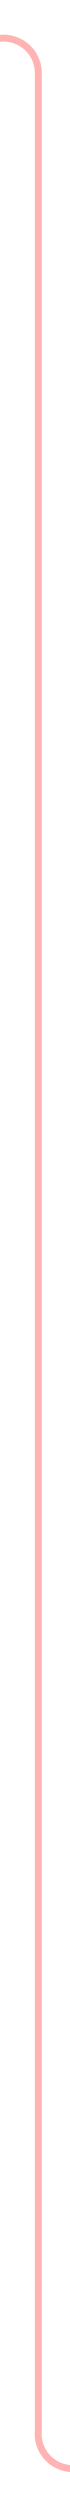
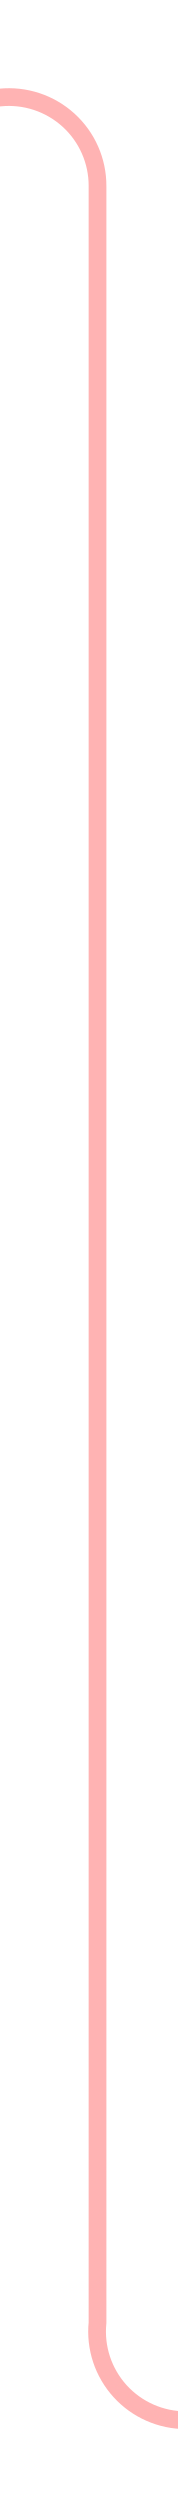
- <svg xmlns="http://www.w3.org/2000/svg" version="1.1" width="10px" height="359px" preserveAspectRatio="xMidYMin meet" viewBox="446 335  8 359">
-   <path d="M 345.5 364  L 345.5 345  A 5 5 0 0 1 350.5 340.5 L 445 340.5  A 5 5 0 0 1 450.5 345.5 L 450.5 684  A 5 5 0 0 0 455.5 689.5 L 462 689.5  " stroke-width="1" stroke="#ff0000" fill="none" stroke-opacity="0.298" />
-   <path d="M 461 684  L 461 695  L 462 695  L 462 684  L 461 684  Z " fill-rule="nonzero" fill="#ff0000" stroke="none" fill-opacity="0.298" />
+ <svg xmlns="http://www.w3.org/2000/svg" version="1.1" width="10px" height="141px" preserveAspectRatio="xMidYMin meet" viewBox="446 165  8 141">
+   <path d="M 334.5 193  L 334.5 175  A 5 5 0 0 1 339.5 170.5 L 445 170.5  A 5 5 0 0 1 450.5 175.5 L 450.5 296  A 5 5 0 0 0 455.5 301.5 L 464 301.5  " stroke-width="1" stroke="#ff0000" fill="none" stroke-opacity="0.298" />
+   <path d="M 463 296  L 463 307  L 464 307  L 464 296  L 463 296  Z " fill-rule="nonzero" fill="#ff0000" stroke="none" fill-opacity="0.298" />
</svg>
